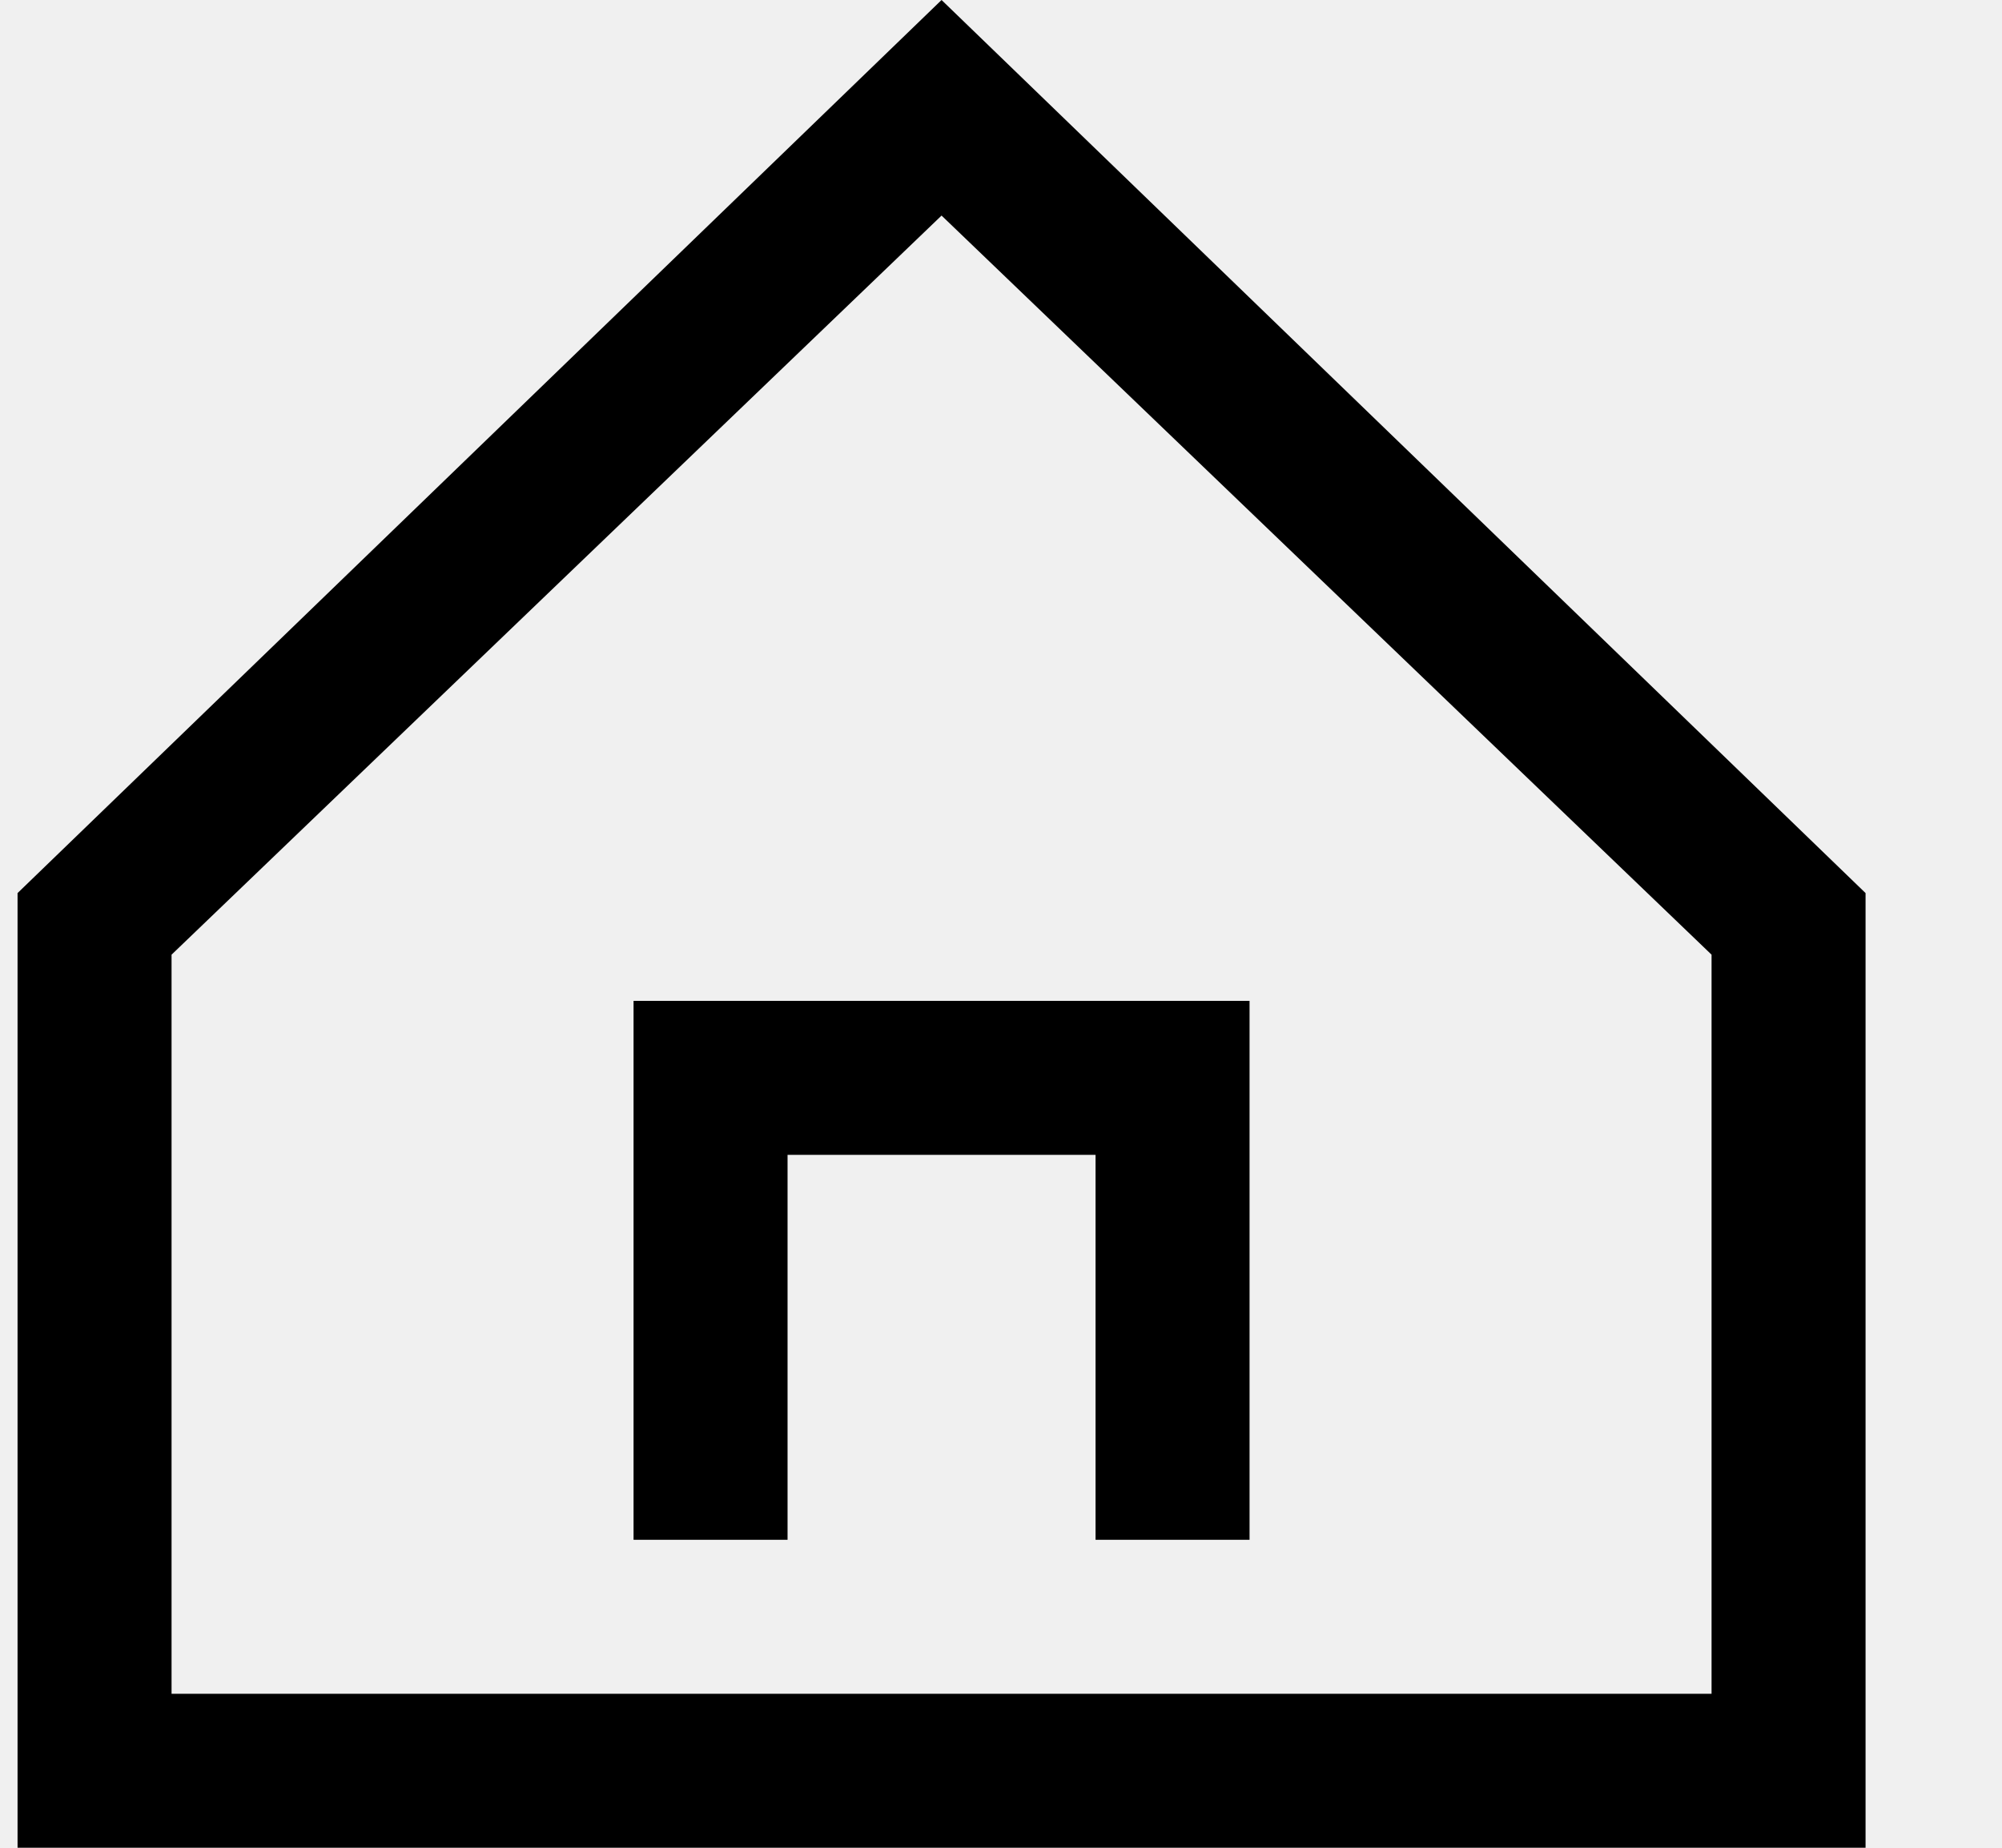
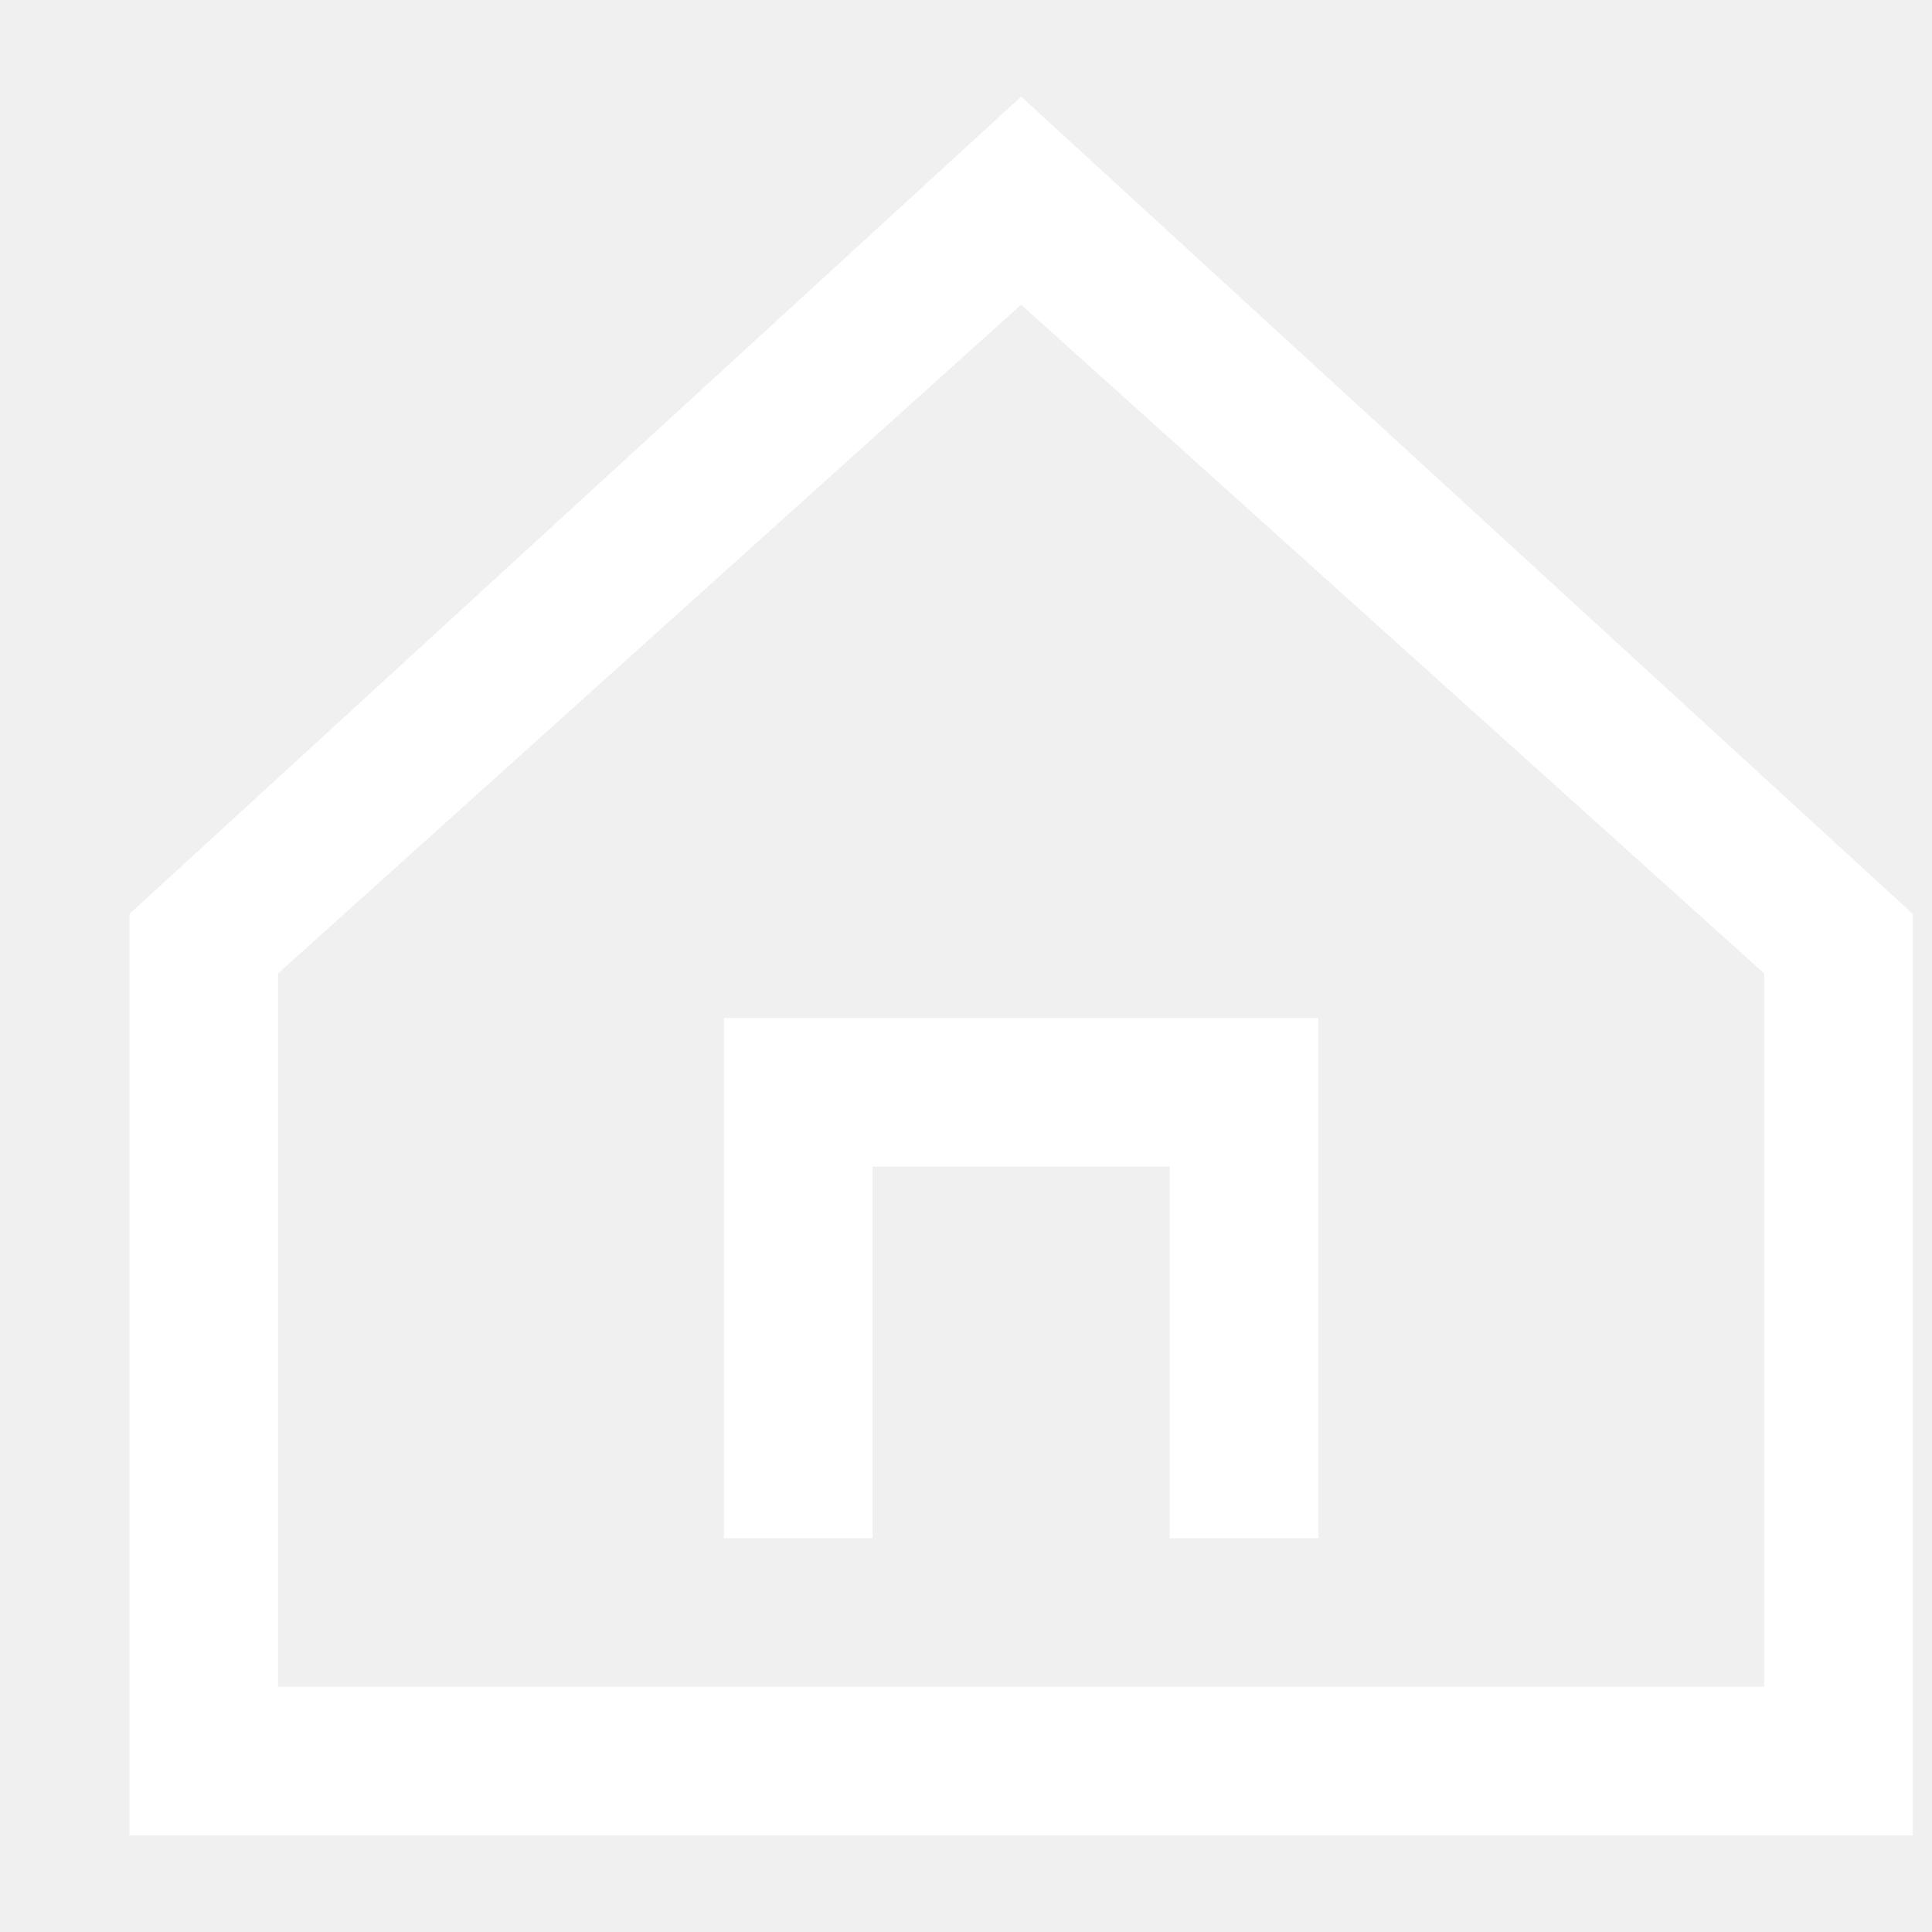
- <svg xmlns="http://www.w3.org/2000/svg" width="13" height="12" viewBox="0 0 13 12" fill="none">
-   <path d="M6.114 0L0.114 5.8V12H12.114V5.8L6.114 0ZM11.114 11H1.114V6.2L6.114 1.4L11.114 6.2V11Z" fill="black" />
-   <path d="M4.114 10H5.114V7.5H7.114V10H8.114V6.5H4.114V10Z" fill="black" />
+ <svg xmlns="http://www.w3.org/2000/svg" width="13" height="13" viewBox="0 0 13 13" fill="none">
+   <path fill-rule="evenodd" clip-rule="evenodd" d="M0.871 6.15L6.871 0.65L12.871 6.15V12.35H0.871V6.15ZM1.871 6.55V11.35H11.871V6.55L6.871 2.05L1.871 6.55ZM5.871 10.35H4.871V6.85H8.871V10.35H7.871V7.85H5.871V10.35Z" fill="white" />
</svg>
